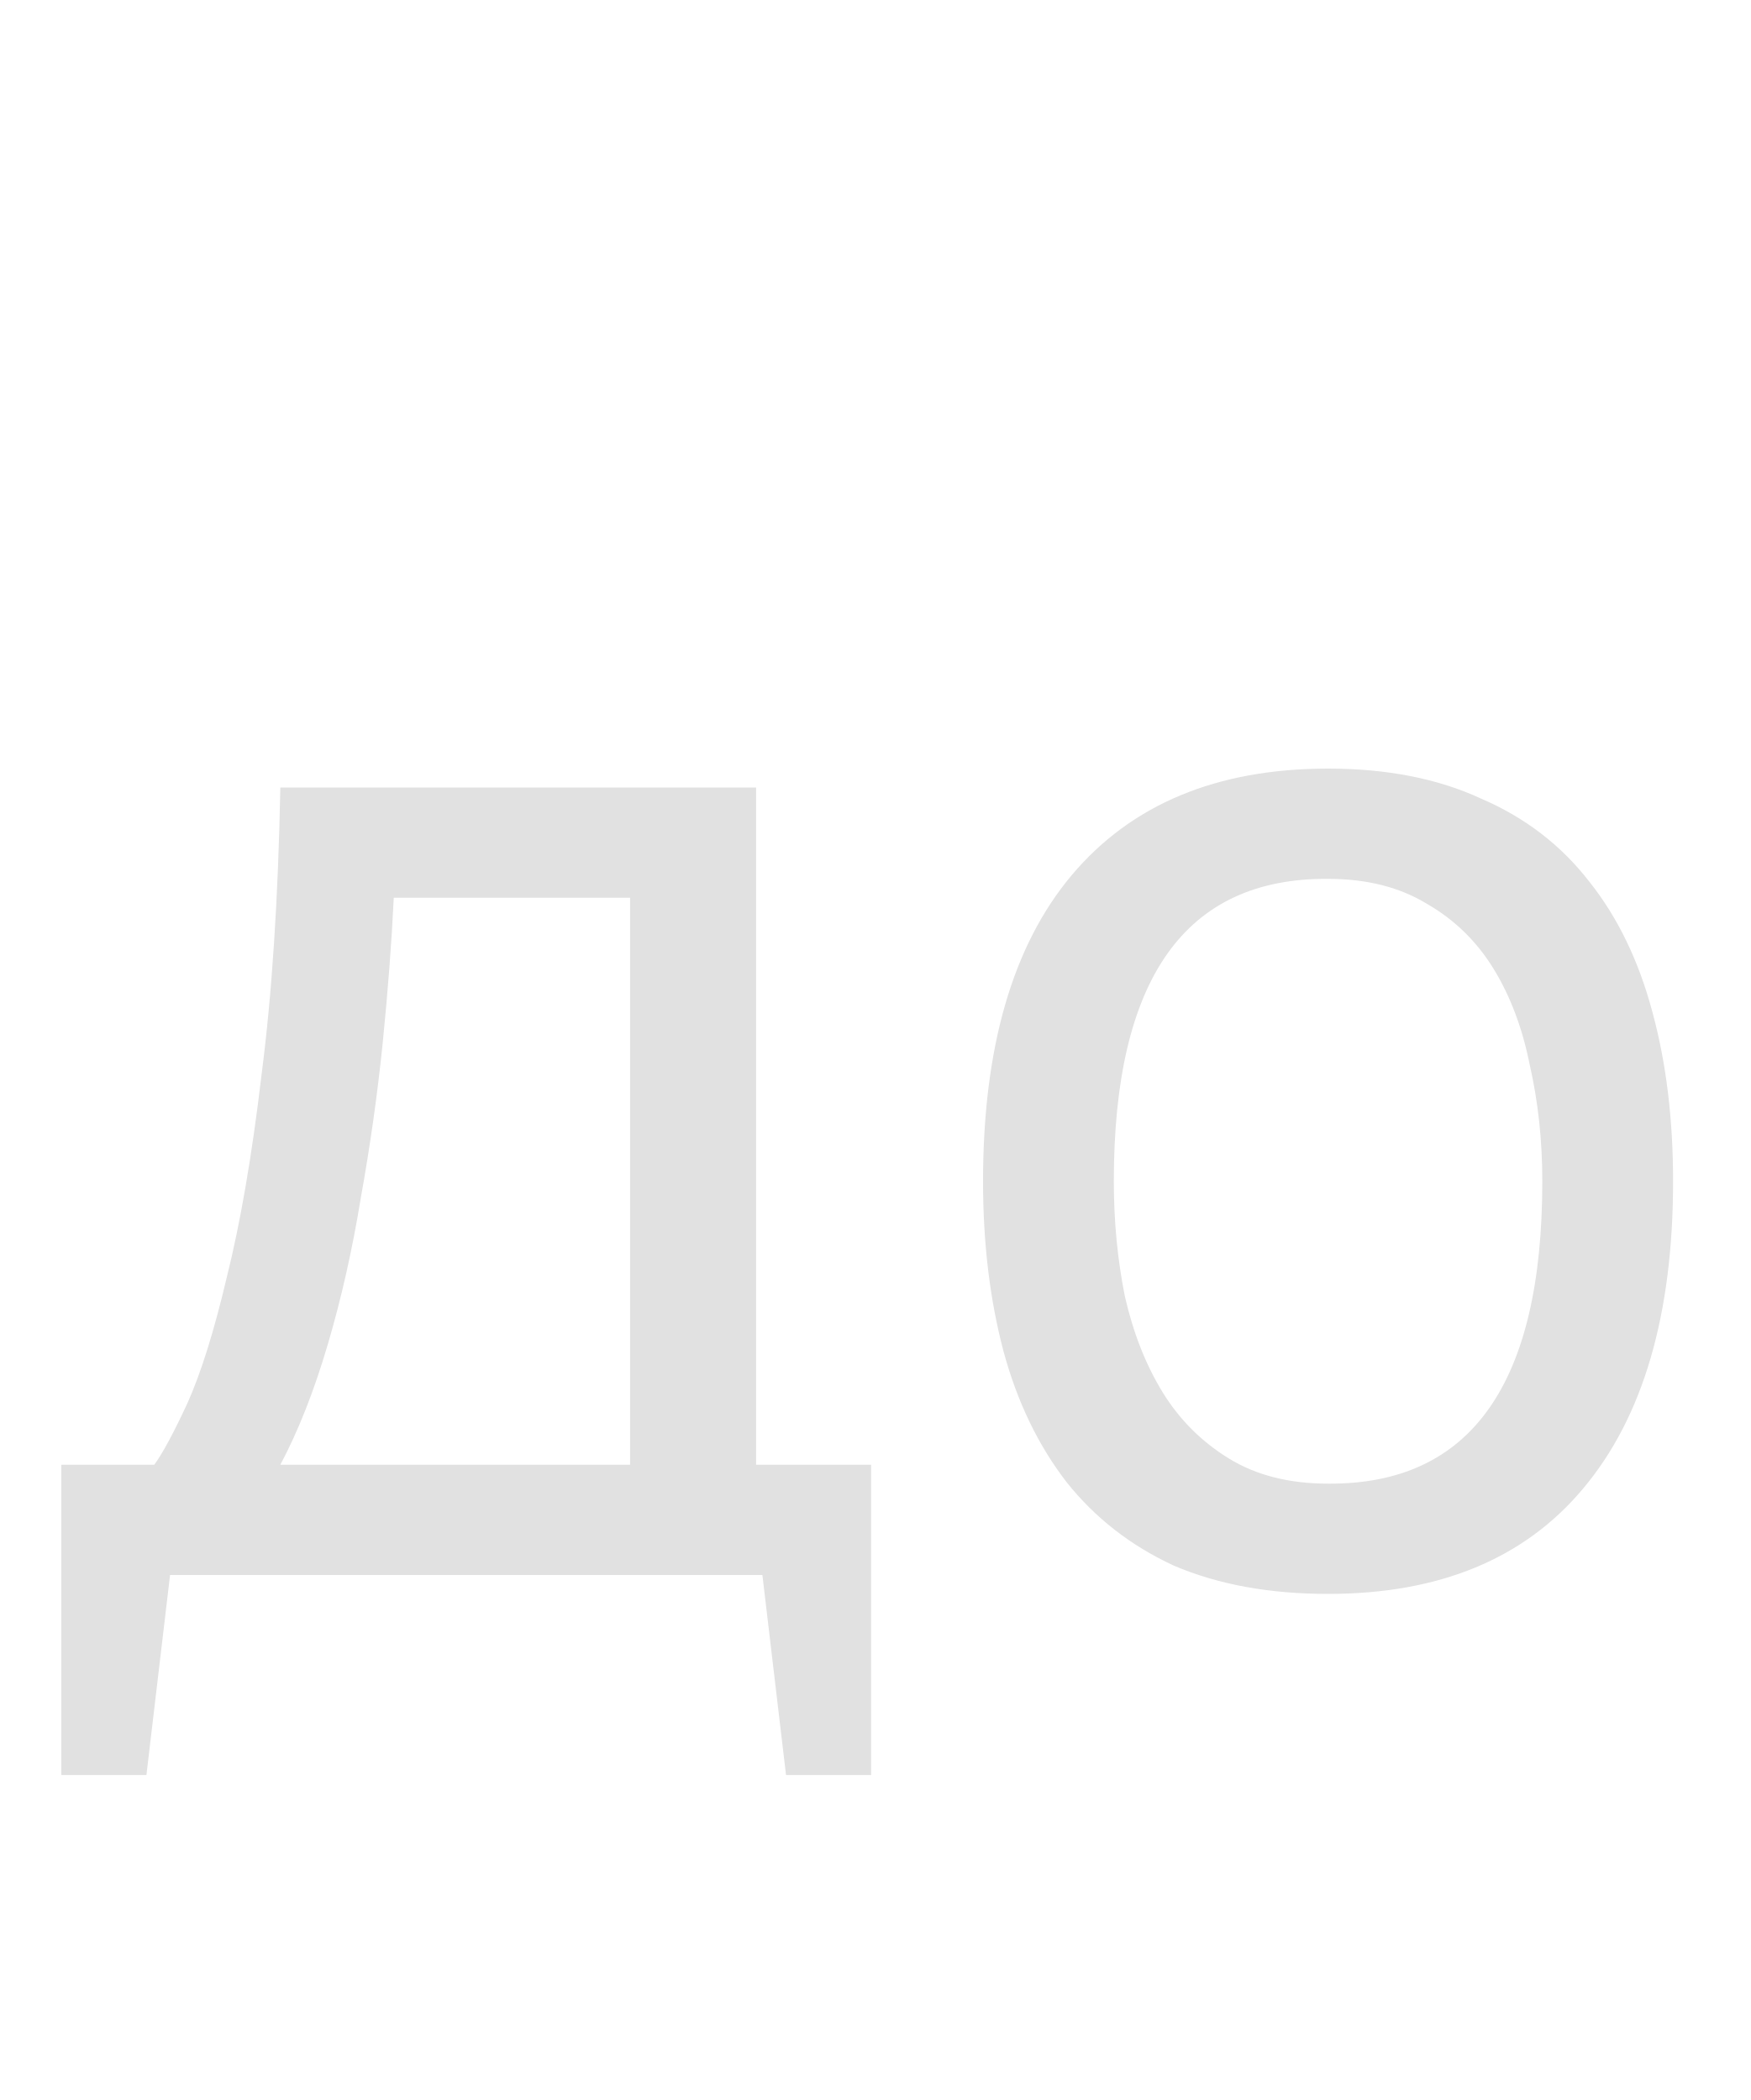
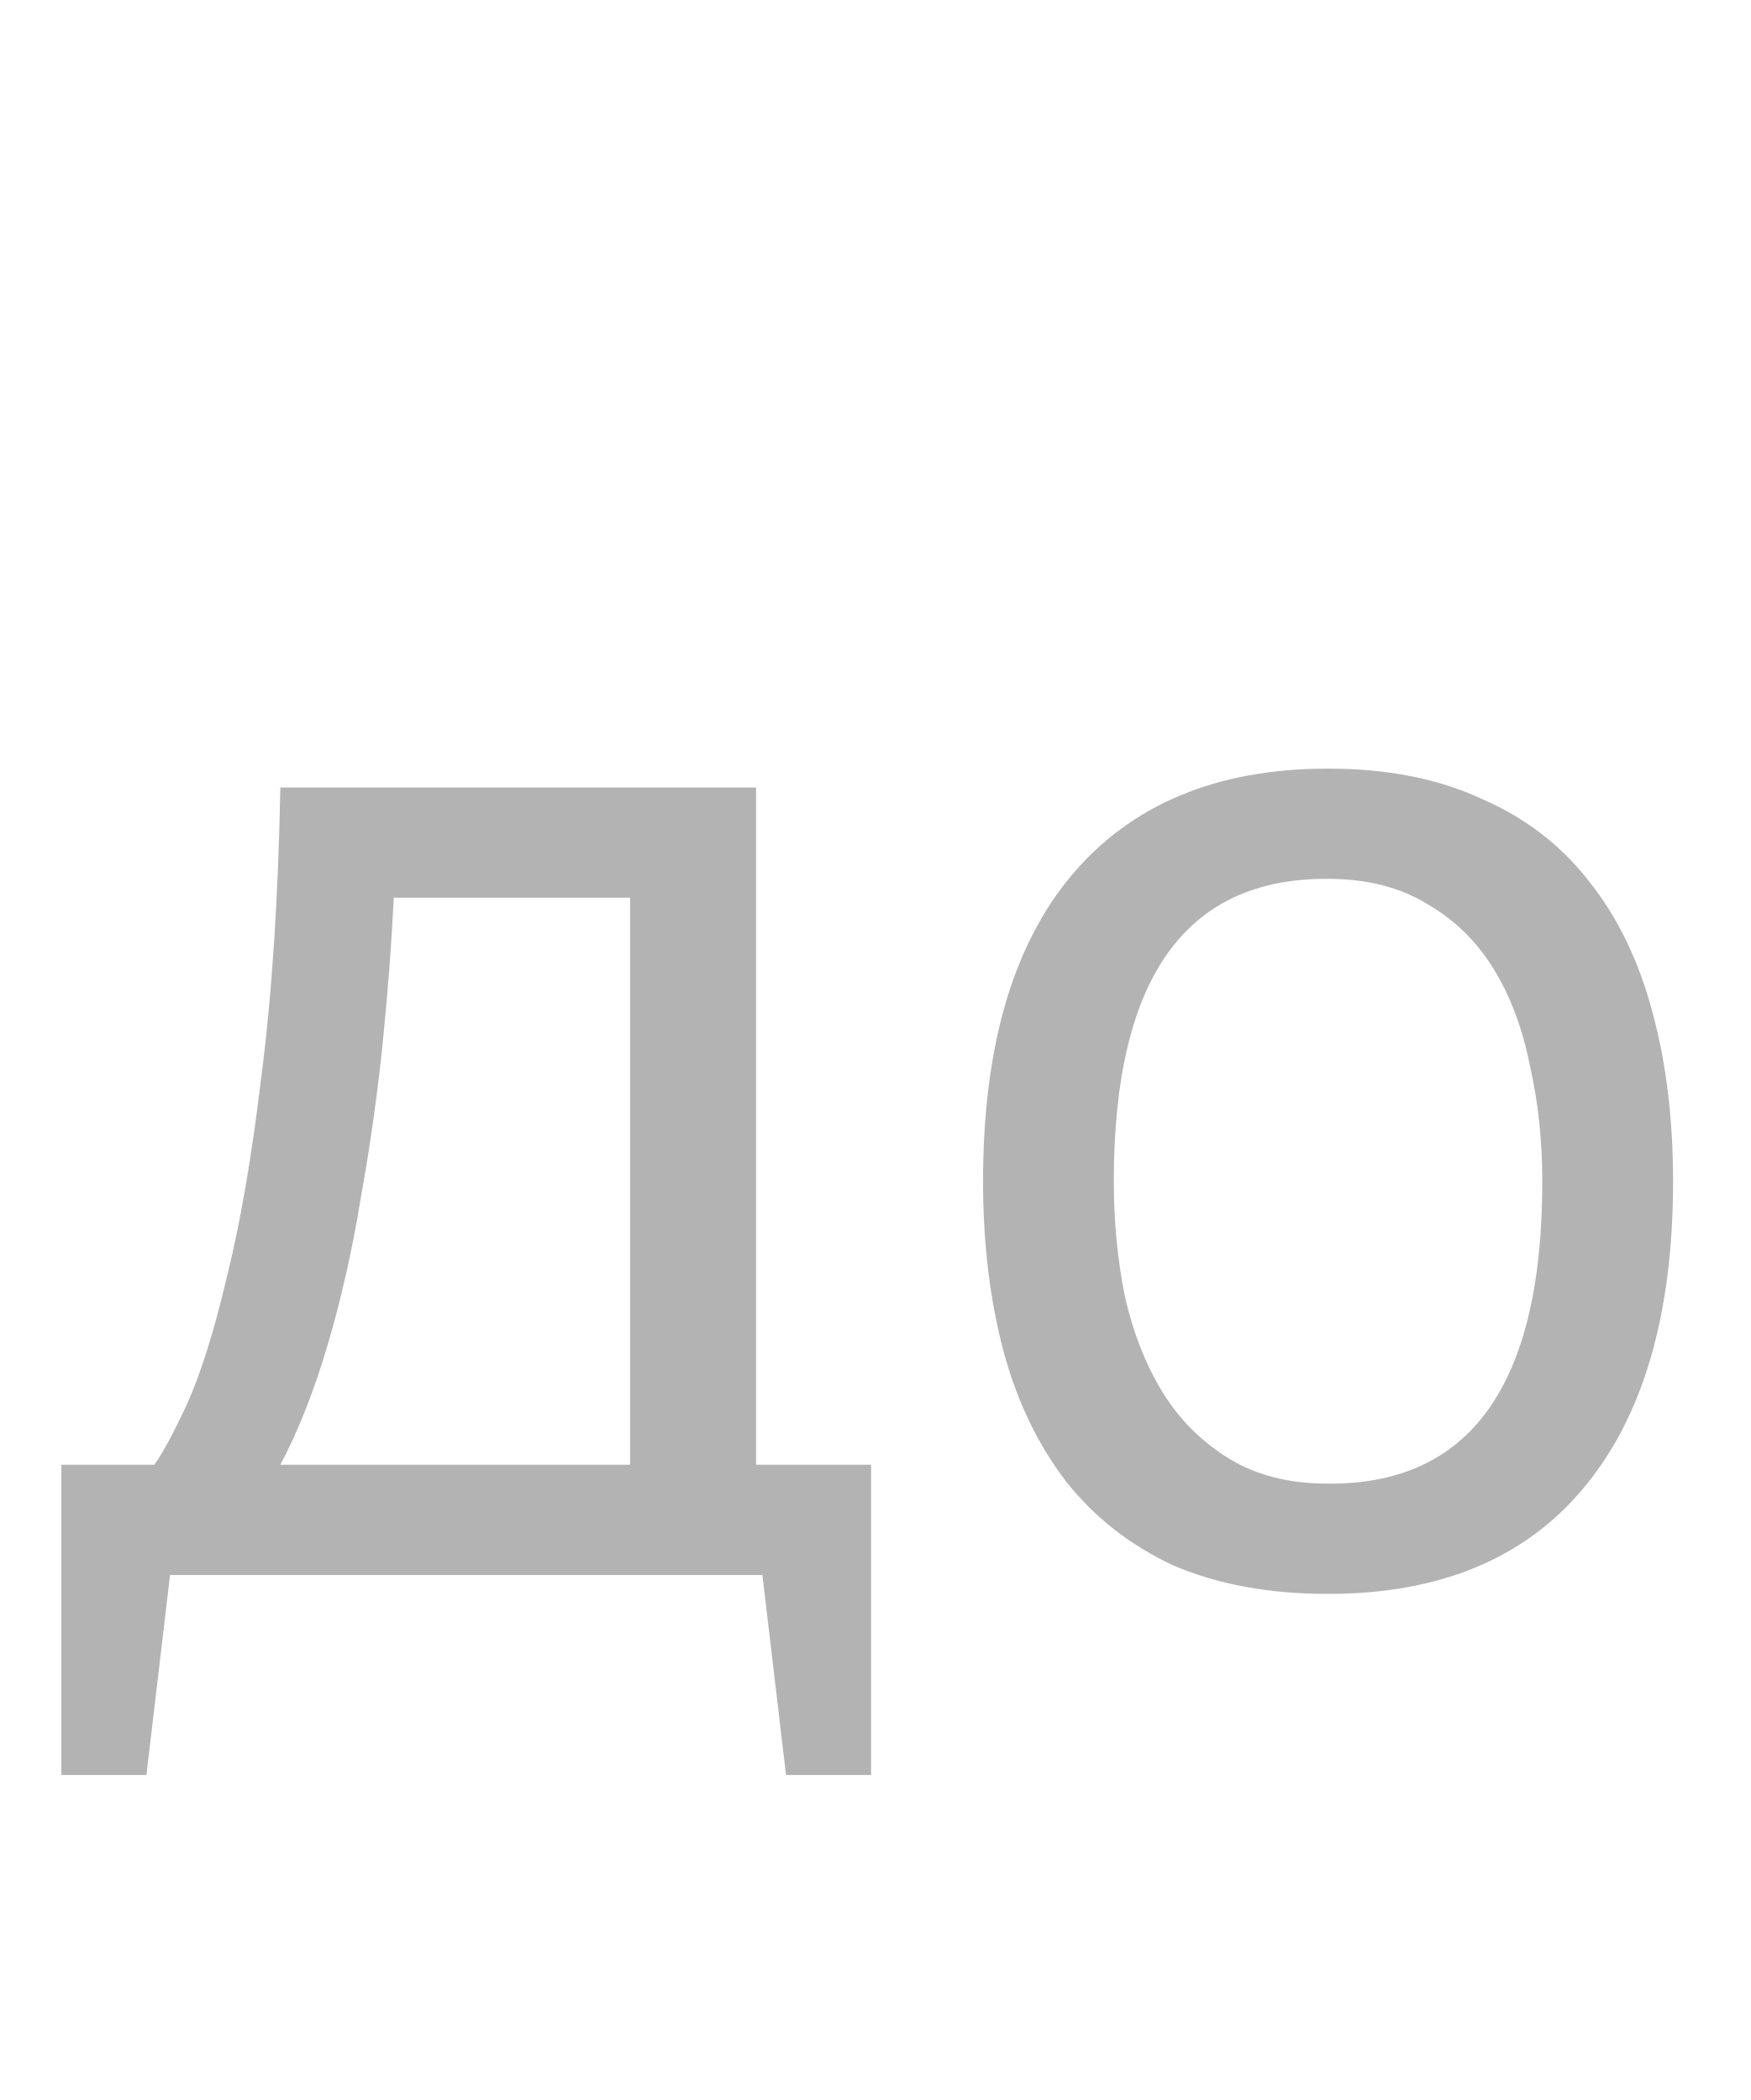
<svg xmlns="http://www.w3.org/2000/svg" width="20" height="24" viewBox="0 0 20 24" fill="none">
  <g opacity="0.3">
-     <path d="M9.953 20.286H8.981L8.711 18H1.943L1.673 20.286H0.701V16.74H1.763C1.859 16.608 1.985 16.374 2.141 16.038C2.297 15.69 2.447 15.21 2.591 14.598C2.747 13.974 2.879 13.206 2.987 12.294C3.107 11.37 3.179 10.272 3.203 9H8.639V16.74H9.953V20.286ZM7.199 16.74V10.26H4.499C4.475 10.764 4.433 11.316 4.373 11.916C4.313 12.504 4.229 13.098 4.121 13.698C4.025 14.286 3.899 14.844 3.743 15.372C3.587 15.9 3.407 16.356 3.203 16.74H7.199ZM11.232 13.5C11.232 11.976 11.568 10.812 12.24 10.008C12.924 9.192 13.902 8.784 15.174 8.784C15.846 8.784 16.428 8.898 16.92 9.126C17.424 9.342 17.838 9.66 18.162 10.08C18.486 10.488 18.726 10.986 18.882 11.574C19.038 12.15 19.116 12.792 19.116 13.5C19.116 15.024 18.774 16.194 18.09 17.01C17.418 17.814 16.446 18.216 15.174 18.216C14.502 18.216 13.914 18.108 13.41 17.892C12.918 17.664 12.51 17.346 12.186 16.938C11.862 16.518 11.622 16.02 11.466 15.444C11.31 14.856 11.232 14.208 11.232 13.5ZM12.726 13.5C12.726 13.956 12.768 14.394 12.852 14.814C12.948 15.234 13.092 15.6 13.284 15.912C13.476 16.224 13.728 16.476 14.04 16.668C14.352 16.86 14.73 16.956 15.174 16.956C16.806 16.968 17.622 15.816 17.622 13.5C17.622 13.032 17.574 12.588 17.478 12.168C17.394 11.748 17.256 11.382 17.064 11.07C16.872 10.758 16.62 10.512 16.308 10.332C15.996 10.14 15.618 10.044 15.174 10.044C13.542 10.032 12.726 11.184 12.726 13.5Z" fill="black" fill-opacity="0.4" />
+     <path d="M9.953 20.286H8.981L8.711 18H1.943L1.673 20.286H0.701V16.74H1.763C1.859 16.608 1.985 16.374 2.141 16.038C2.297 15.69 2.447 15.21 2.591 14.598C2.747 13.974 2.879 13.206 2.987 12.294C3.107 11.37 3.179 10.272 3.203 9H8.639V16.74H9.953V20.286ZM7.199 16.74V10.26H4.499C4.475 10.764 4.433 11.316 4.373 11.916C4.313 12.504 4.229 13.098 4.121 13.698C4.025 14.286 3.899 14.844 3.743 15.372C3.587 15.9 3.407 16.356 3.203 16.74H7.199ZM11.232 13.5C11.232 11.976 11.568 10.812 12.24 10.008C12.924 9.192 13.902 8.784 15.174 8.784C15.846 8.784 16.428 8.898 16.92 9.126C17.424 9.342 17.838 9.66 18.162 10.08C18.486 10.488 18.726 10.986 18.882 11.574C19.038 12.15 19.116 12.792 19.116 13.5C19.116 15.024 18.774 16.194 18.09 17.01C17.418 17.814 16.446 18.216 15.174 18.216C14.502 18.216 13.914 18.108 13.41 17.892C12.918 17.664 12.51 17.346 12.186 16.938C11.862 16.518 11.622 16.02 11.466 15.444C11.31 14.856 11.232 14.208 11.232 13.5ZM12.726 13.5C12.726 13.956 12.768 14.394 12.852 14.814C12.948 15.234 13.092 15.6 13.284 15.912C13.476 16.224 13.728 16.476 14.04 16.668C14.352 16.86 14.73 16.956 15.174 16.956C16.806 16.968 17.622 15.816 17.622 13.5C17.622 13.032 17.574 12.588 17.478 12.168C17.394 11.748 17.256 11.382 17.064 11.07C16.872 10.758 16.62 10.512 16.308 10.332C15.996 10.14 15.618 10.044 15.174 10.044C13.542 10.032 12.726 11.184 12.726 13.5Z" fill="black" />
  </g>
</svg>
